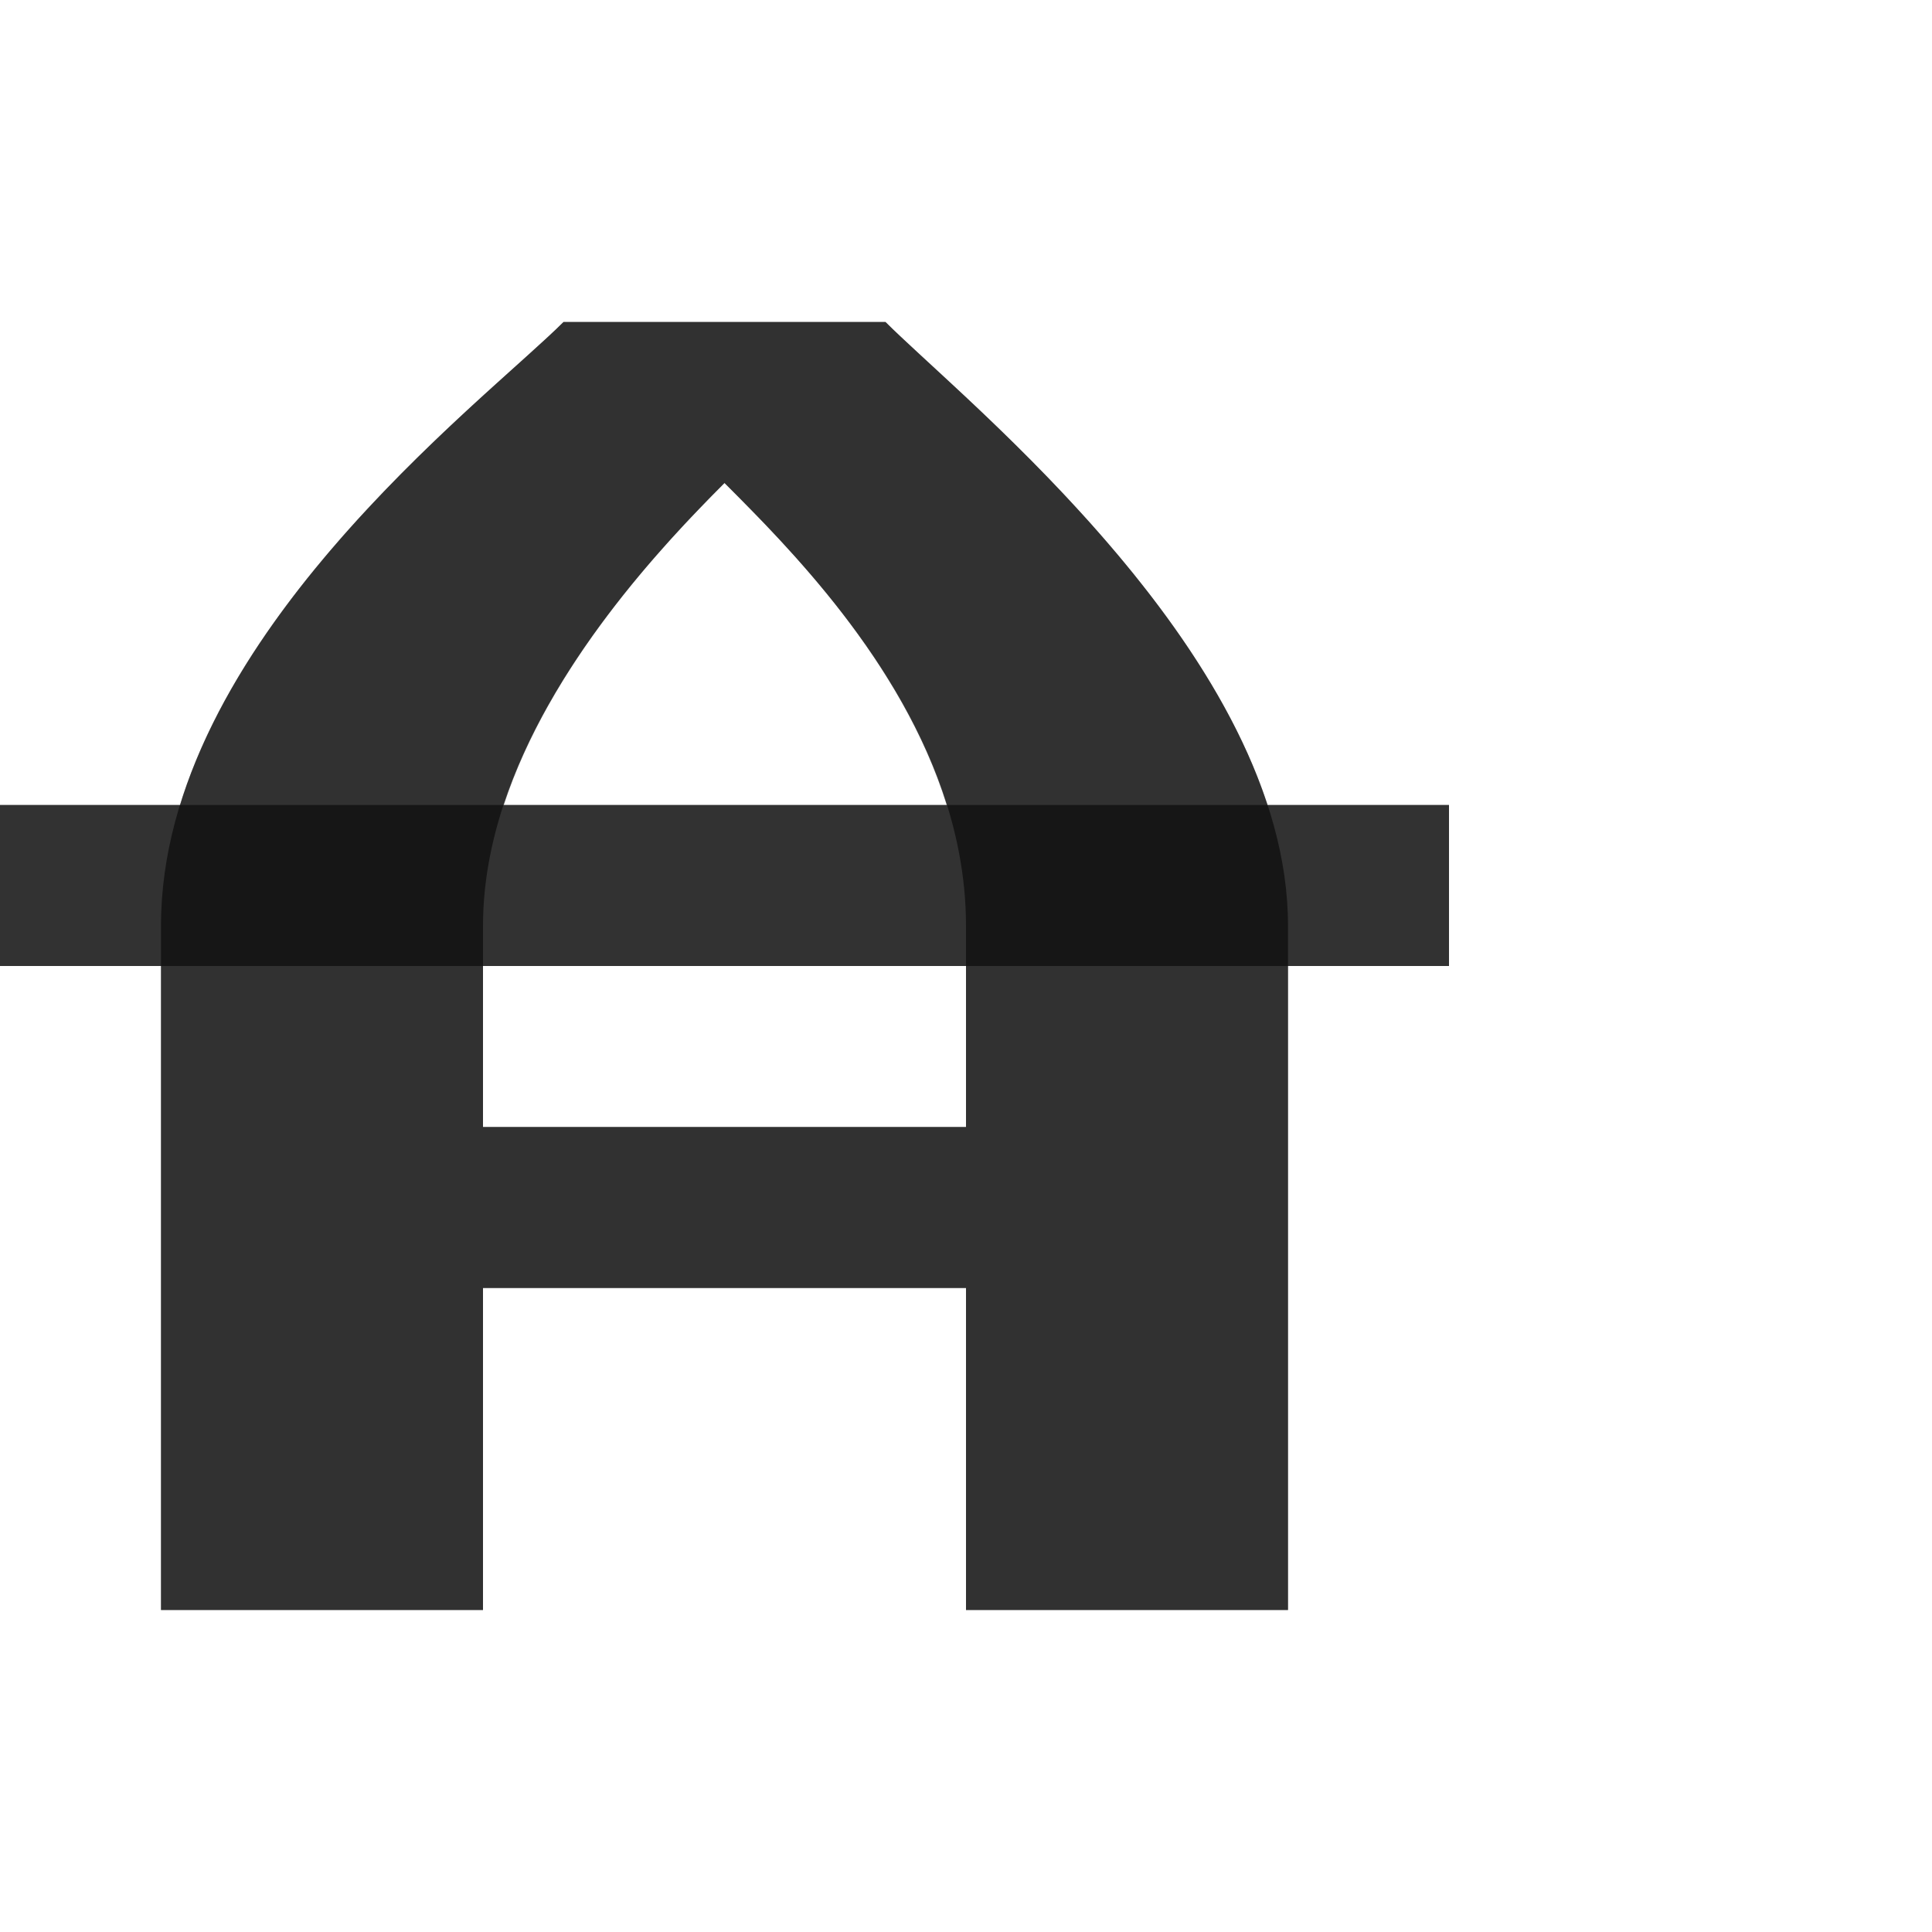
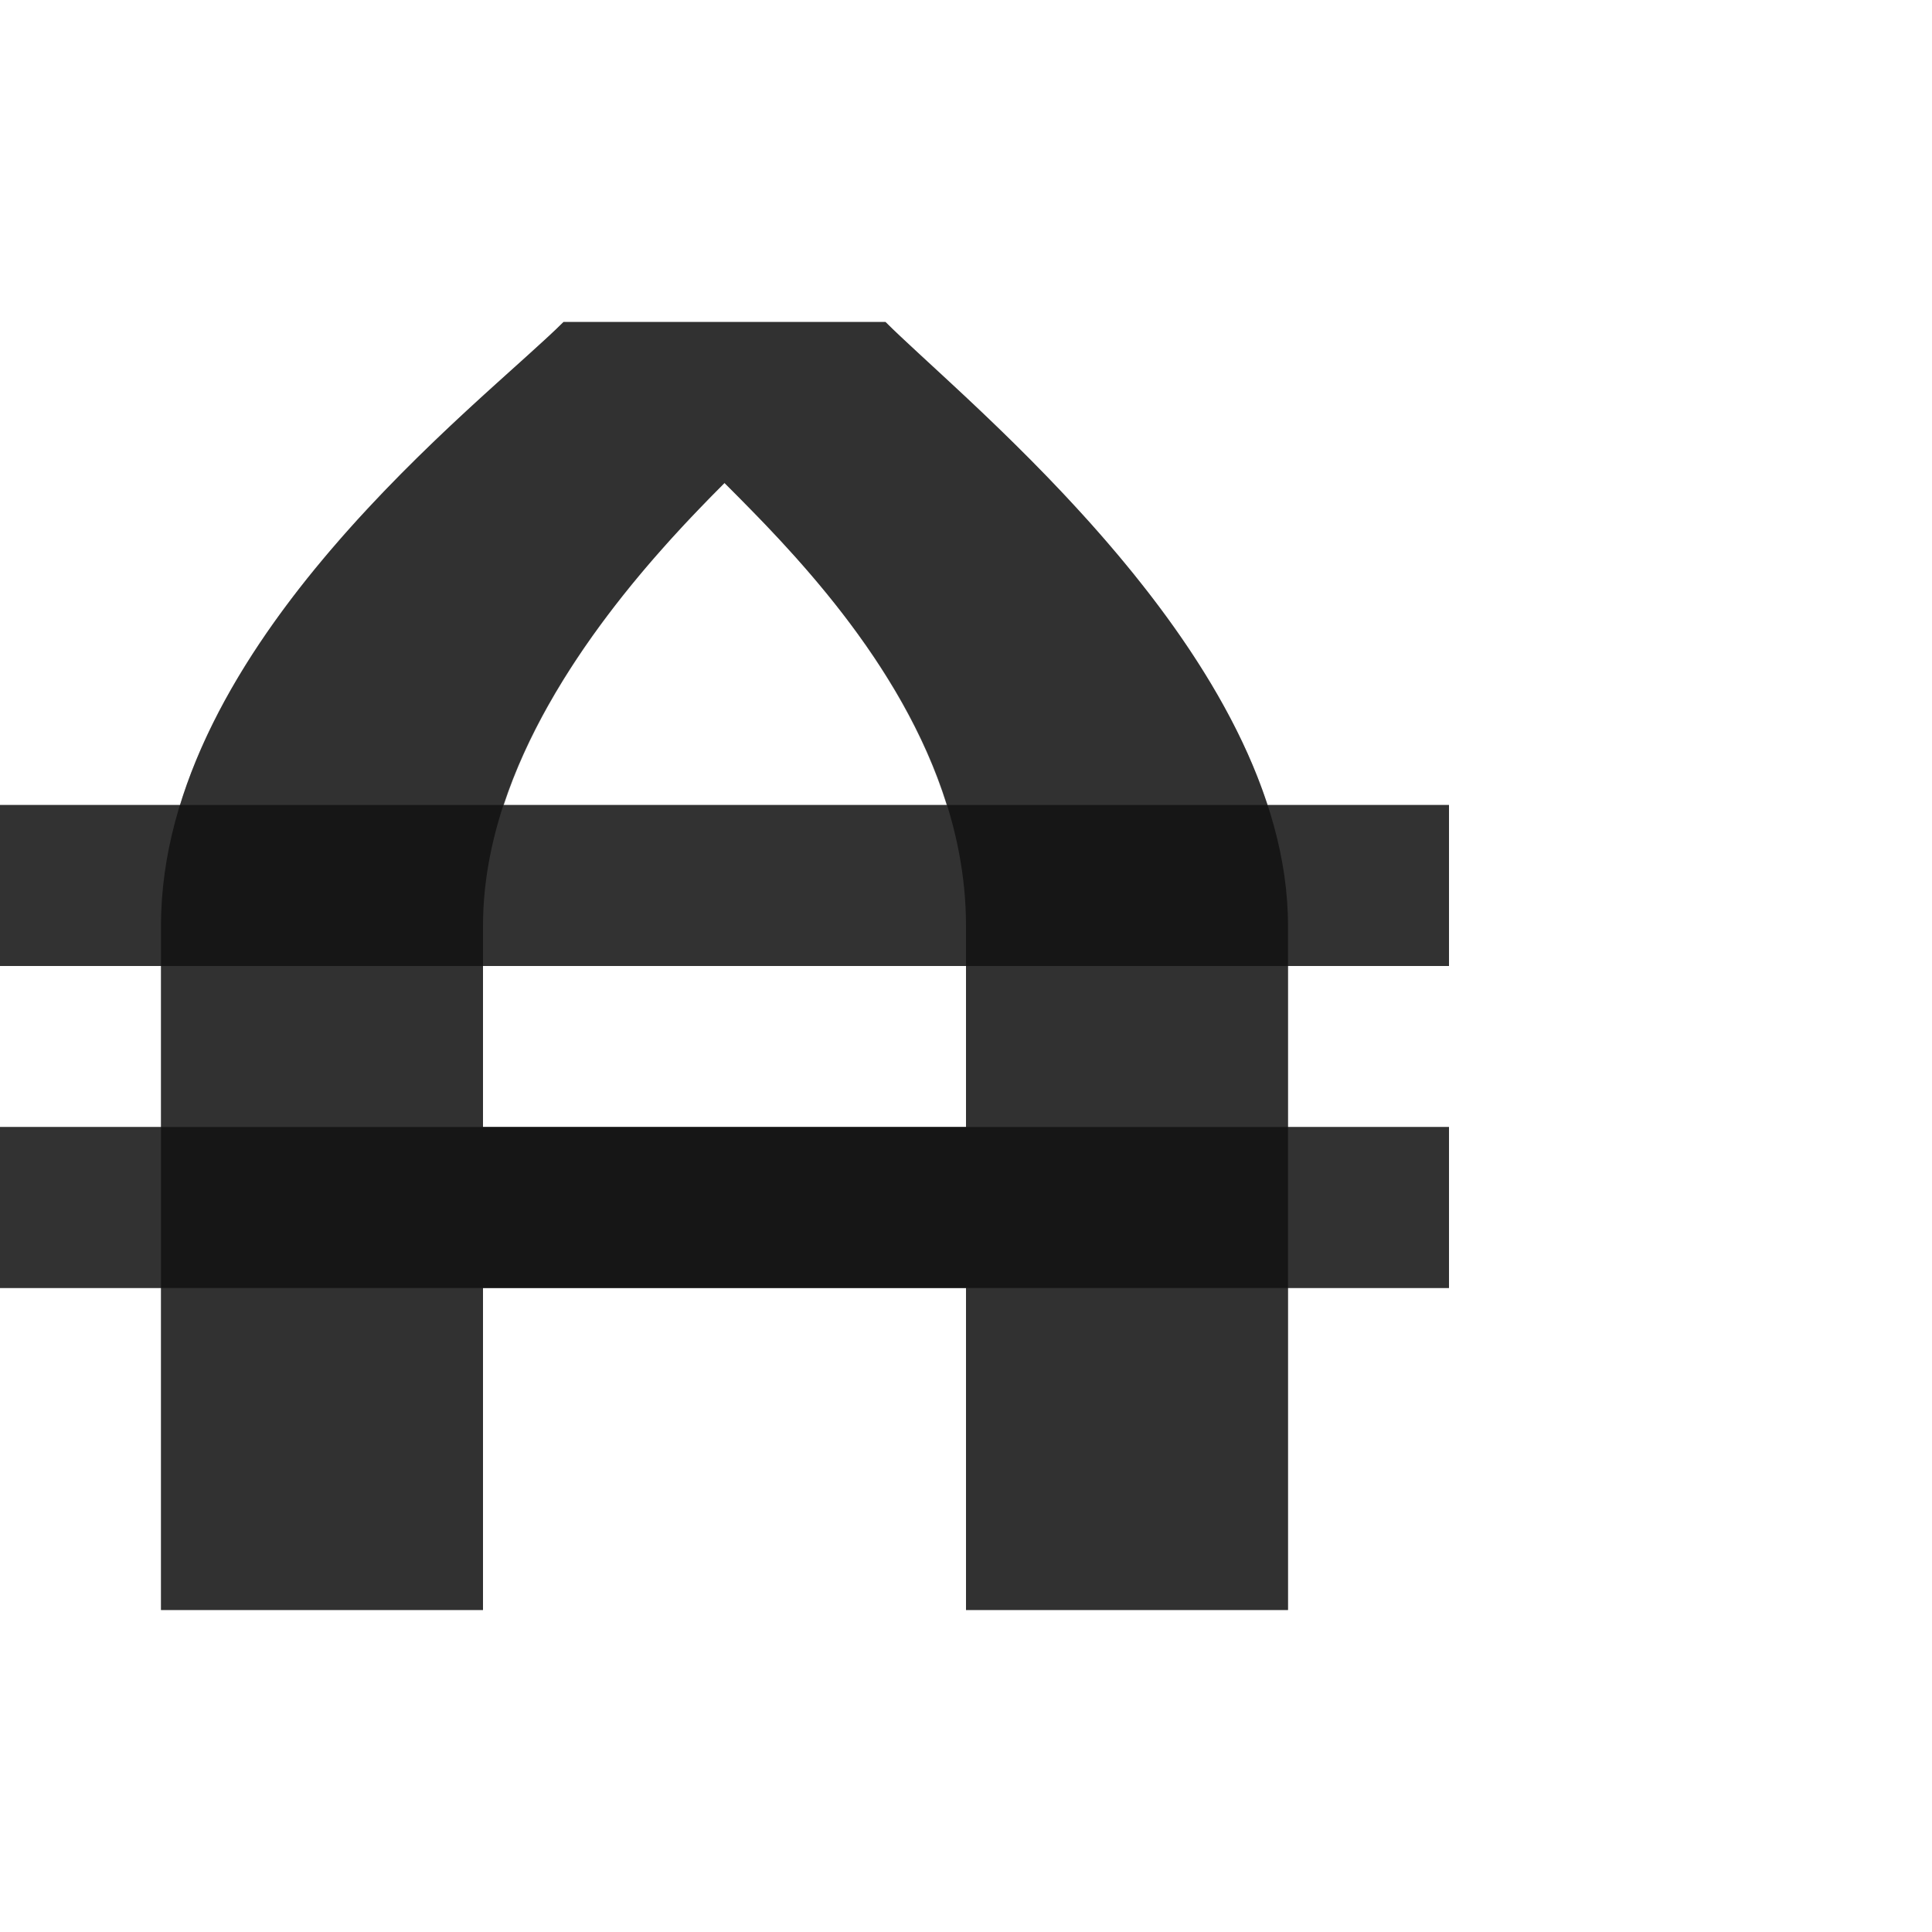
<svg xmlns="http://www.w3.org/2000/svg" width="1200" height="1200" viewBox="0 0 1200 1200" version="1.1" id="svg1" xml:space="preserve">
  <defs id="defs1" />
  <g id="layer1">
    <path id="path357" style="fill:#000000;fill-opacity:0.56;fill-rule:evenodd;stroke:none;stroke-width:1px;stroke-linecap:butt;stroke-linejoin:miter;stroke-opacity:1" d="M 300,700 V 575 c 0,-117.81 100,-225 150,-275 50,50 150,150 150,275 V 700 Z M 100,1000 H 300 V 800 h 300 v 200 H 800 V 575 C 800,408.807 600,250 550,200 H 350 c -50,50 -250,200 -250,375 z" />
    <rect style="fill:#000000;fill-opacity:0.555;fill-rule:evenodd;stroke:none;stroke-width:4;stroke-linecap:square;stroke-linejoin:bevel;stroke-miterlimit:4.5;stroke-opacity:0.56;stop-color:#000000" id="rect54139" width="900" height="100" x="0" y="500" />
-     <path id="path357-1" style="fill:#000000;fill-opacity:0.56;fill-rule:evenodd;stroke:none;stroke-width:1px;stroke-linecap:butt;stroke-linejoin:miter;stroke-opacity:1" d="M 350 200 C 307.321 242.679 155.443 358.243 111.857 500 L 0 500 L 0 600 L 100 600 L 100 1000 L 300 1000 L 300 800 L 600 800 L 600 1000 L 800 1000 L 800 600 L 900 600 L 900 500 L 787.287 500 C 742.549 362.998 592.39 242.39 550 200 L 350 200 z M 450 300 C 489.519 339.519 560.091 410.355 588.018 500 L 312.904 500 C 341.427 413.228 410.901 339.099 450 300 z M 300 600 L 600 600 L 600 700 L 300 700 L 300 600 z " />
+     <rect style="fill:#000000;fill-opacity:0.555;fill-rule:evenodd;stroke:none;stroke-width:4;stroke-linecap:square;stroke-linejoin:bevel;stroke-miterlimit:4.5;stroke-opacity:0.56;stop-color:#000000" id="rect54139-8" width="900" height="100" x="0" y="700" />
+     <path id="path357-2" style="fill:#000000;fill-opacity:0.56;fill-rule:evenodd;stroke:none;stroke-width:1px;stroke-linecap:butt;stroke-linejoin:miter;stroke-opacity:1" d="M 350 200 C 307.321 242.679 155.443 358.243 111.857 500 L 0 500 L 0 600 L 100 600 L 100 700 L 0 700 L 0 800 L 100 800 L 100 1000 L 300 1000 L 300 800 L 600 800 L 600 1000 L 800 1000 L 800 800 L 900 800 L 900 700 L 800 700 L 800 600 L 900 600 L 900 500 L 787.287 500 C 742.549 362.998 592.39 242.39 550 200 L 350 200 z M 450 300 C 489.519 339.519 560.091 410.355 588.018 500 L 312.904 500 C 341.427 413.228 410.901 339.099 450 300 z M 300 600 L 600 600 L 600 700 L 300 700 L 300 600 z " />
  </g>
</svg>
